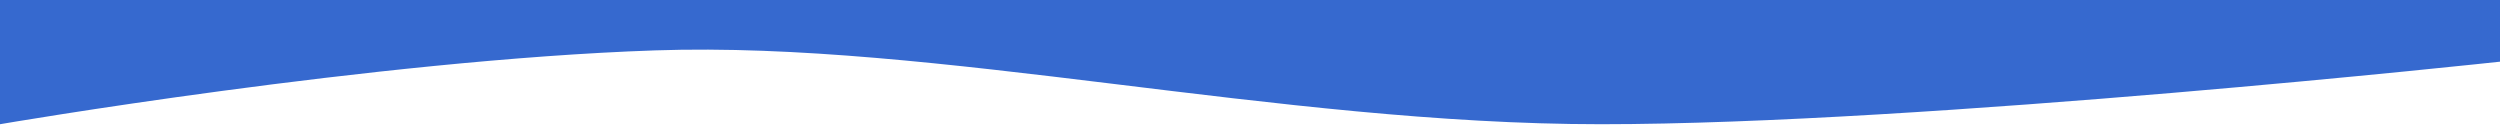
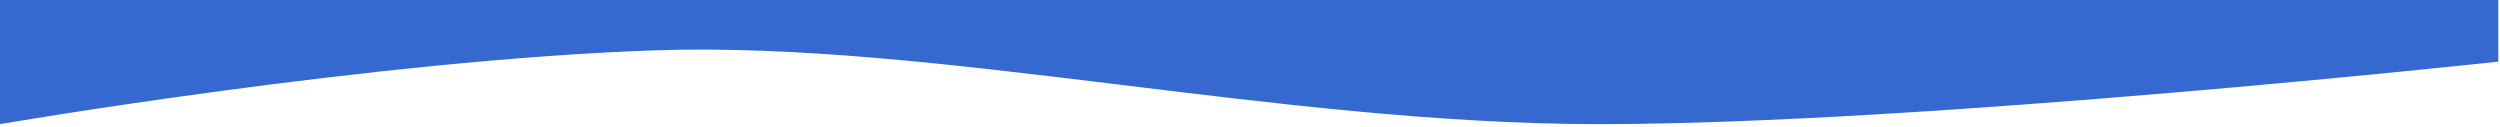
- <svg xmlns="http://www.w3.org/2000/svg" width="1439" height="73" viewBox="0 1 1439 73" fill="none">
+ <svg xmlns="http://www.w3.org/2000/svg" width="1440" height="73" viewBox="0 1 1440 73" fill="none">
  <path d="M377 30C215.5 35.5 0 72.5 0 72.5V0.5H1439V36.5C1439 36.5 1107.5 72.5 921.5 72.5C735.5 72.5 538.5 24.5 377 30Z" fill="#3669cf" />
</svg>
